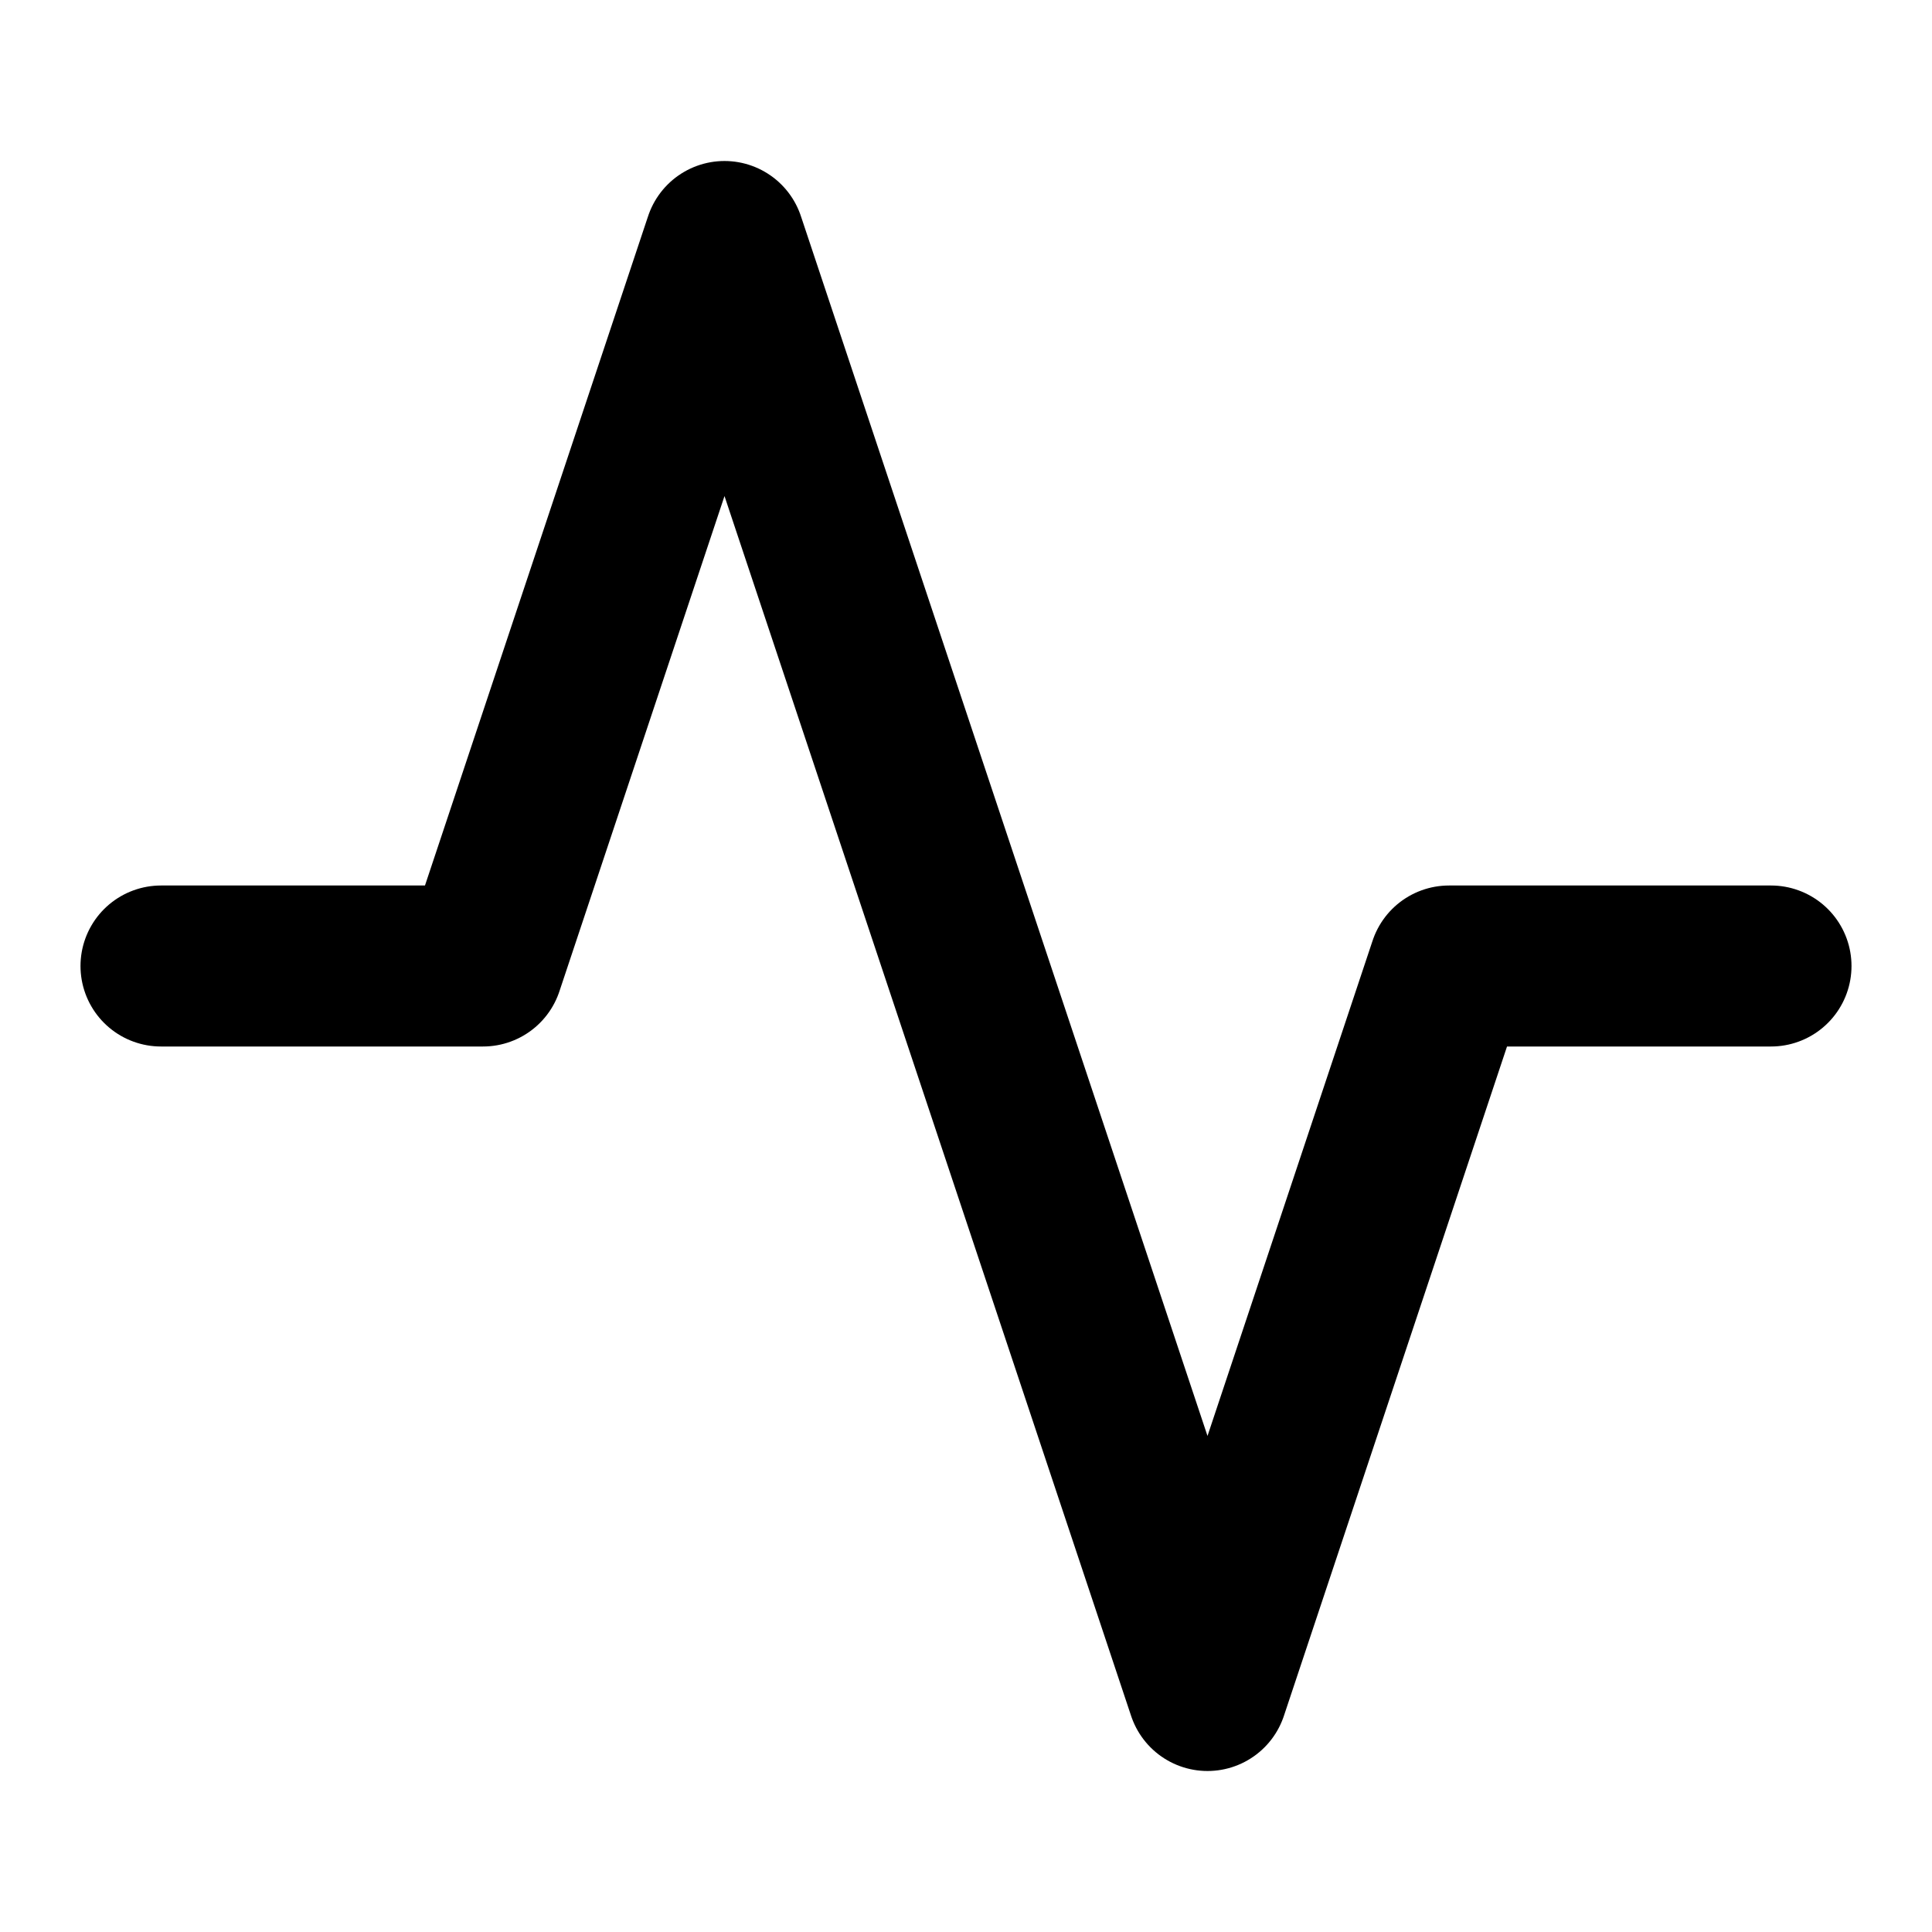
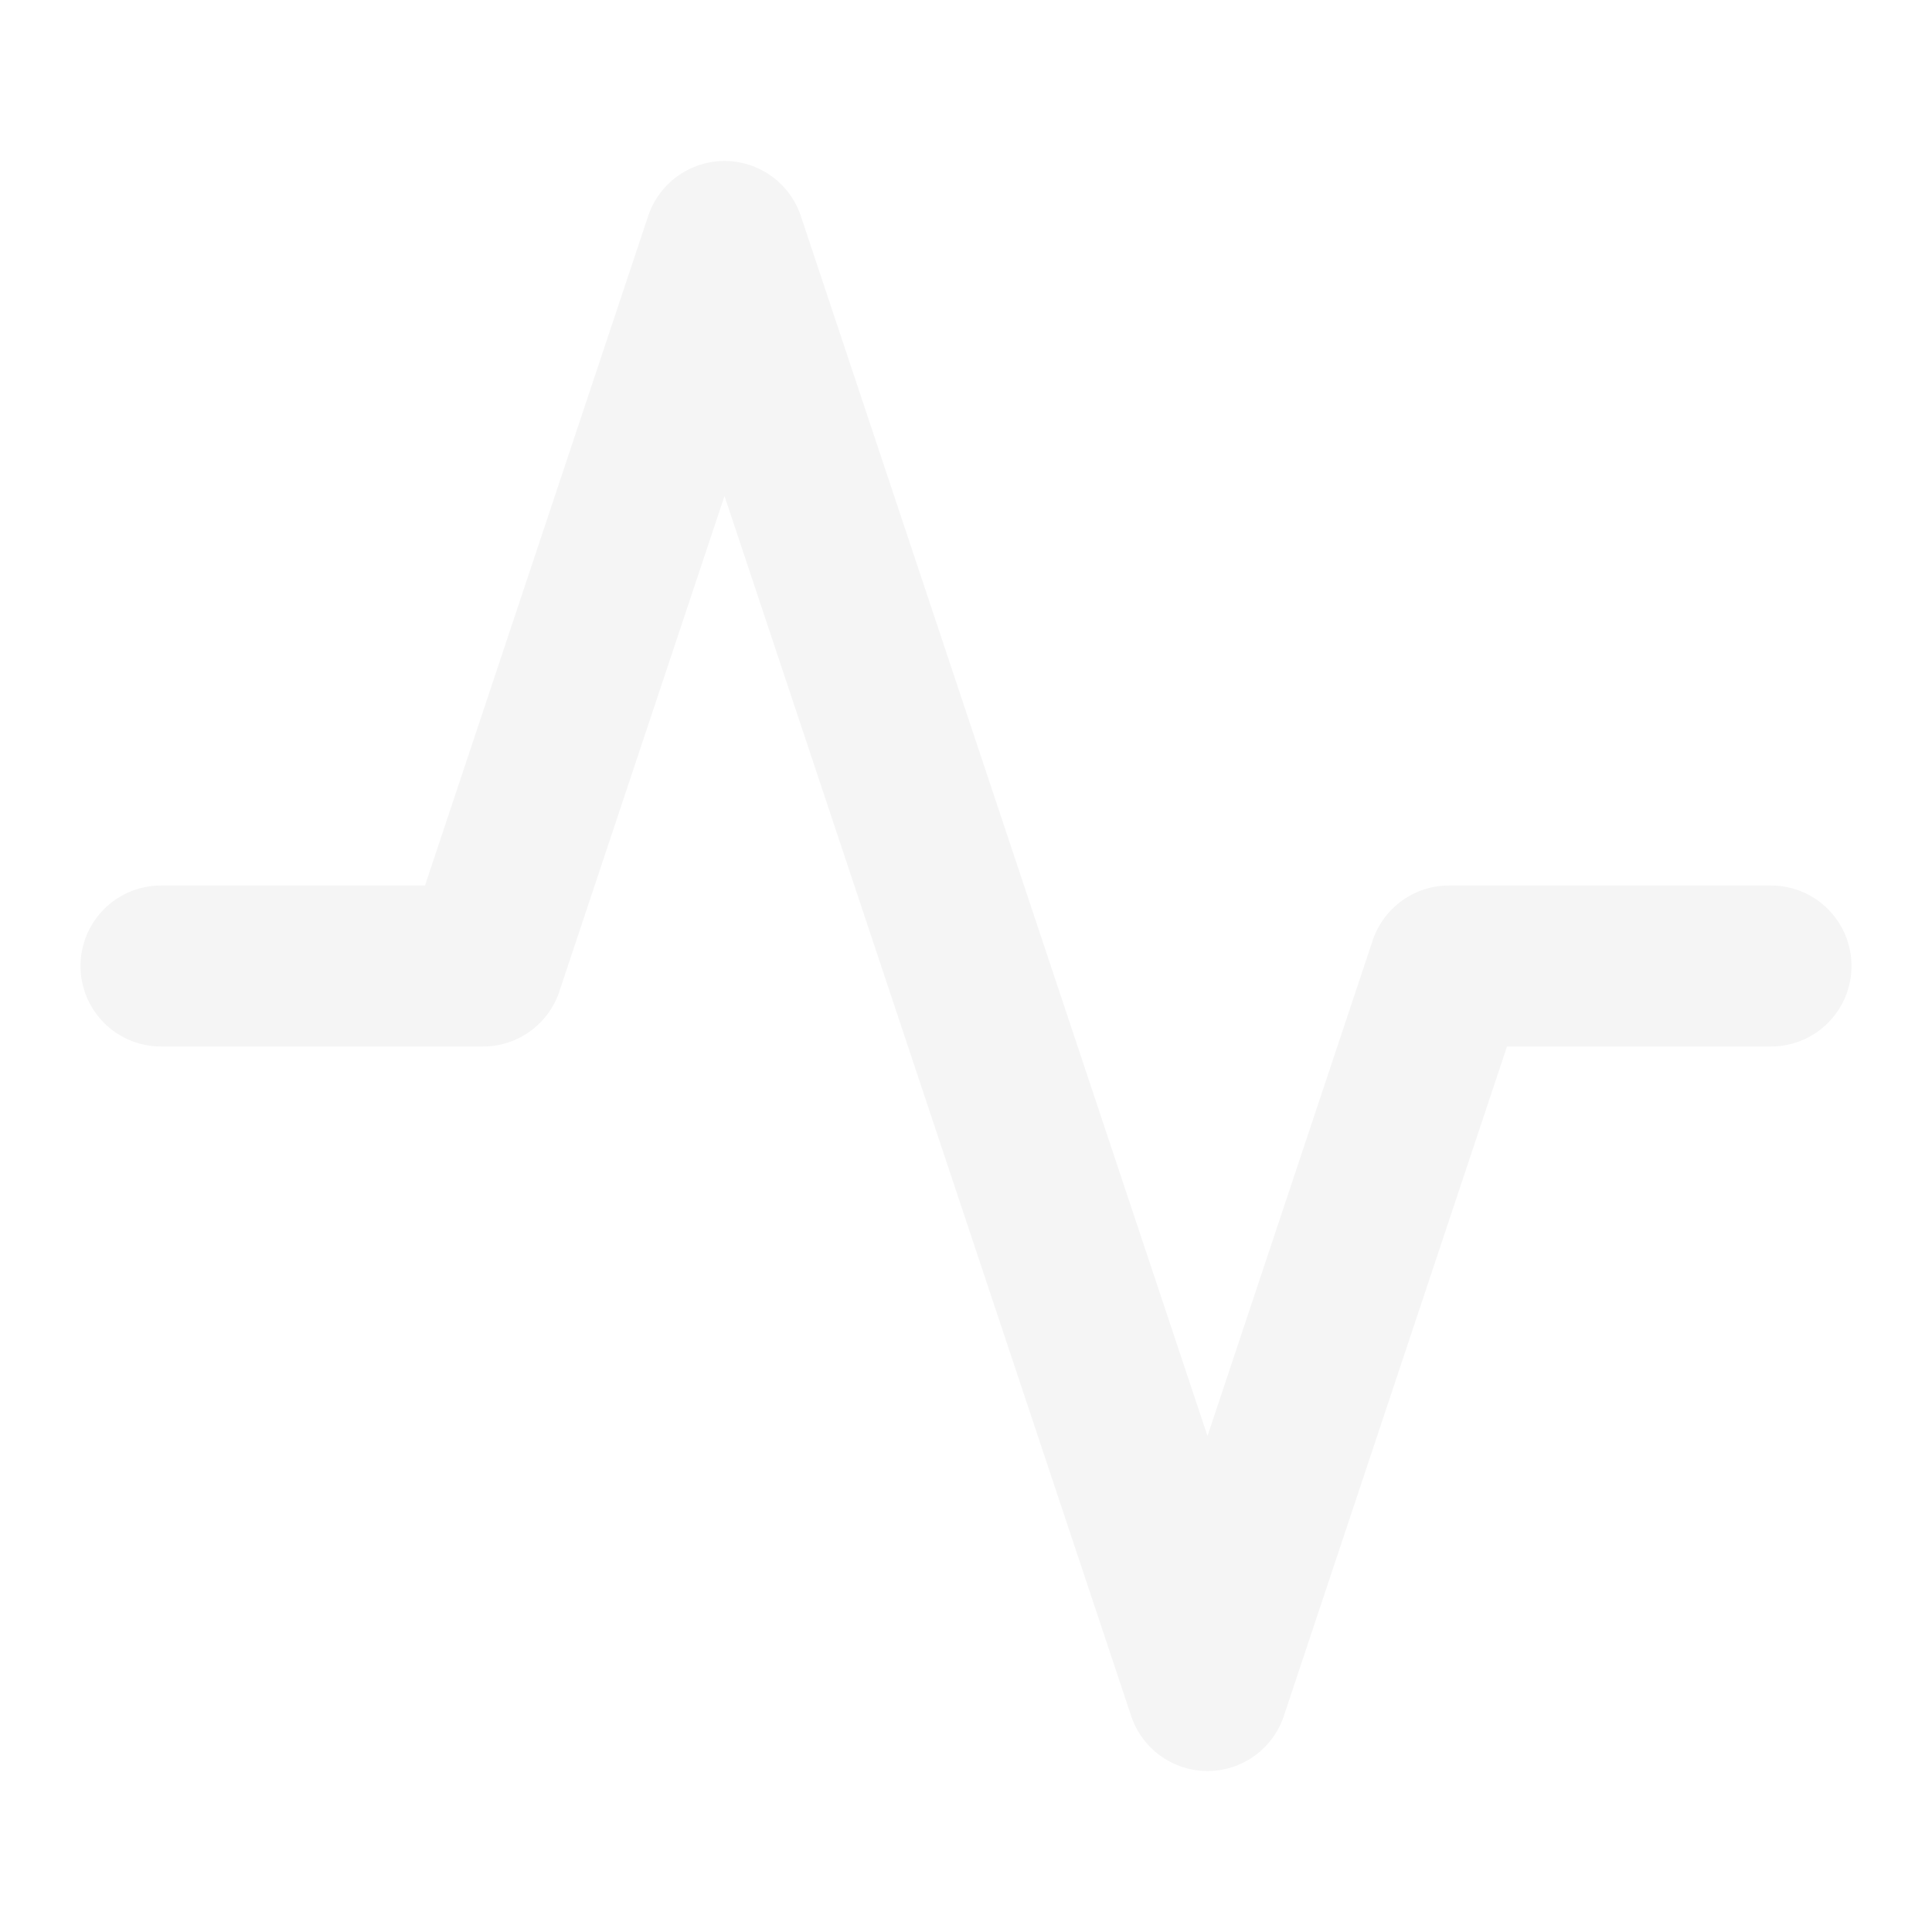
- <svg xmlns="http://www.w3.org/2000/svg" width="24" height="24" viewBox="0 0 24 24" fill="none" stroke="currentColor" stroke-width="2" stroke-linecap="round" stroke-linejoin="round" class="feather feather-activity">
+ <svg xmlns="http://www.w3.org/2000/svg" width="24" height="24" viewBox="0 0 24 24" fill="none" stroke="whitesmoke" stroke-width="2" stroke-linecap="round" stroke-linejoin="round" class="feather feather-activity">
  <polyline points="22 12 18 12 15 21 9 3 6 12 2 12" />
</svg>
